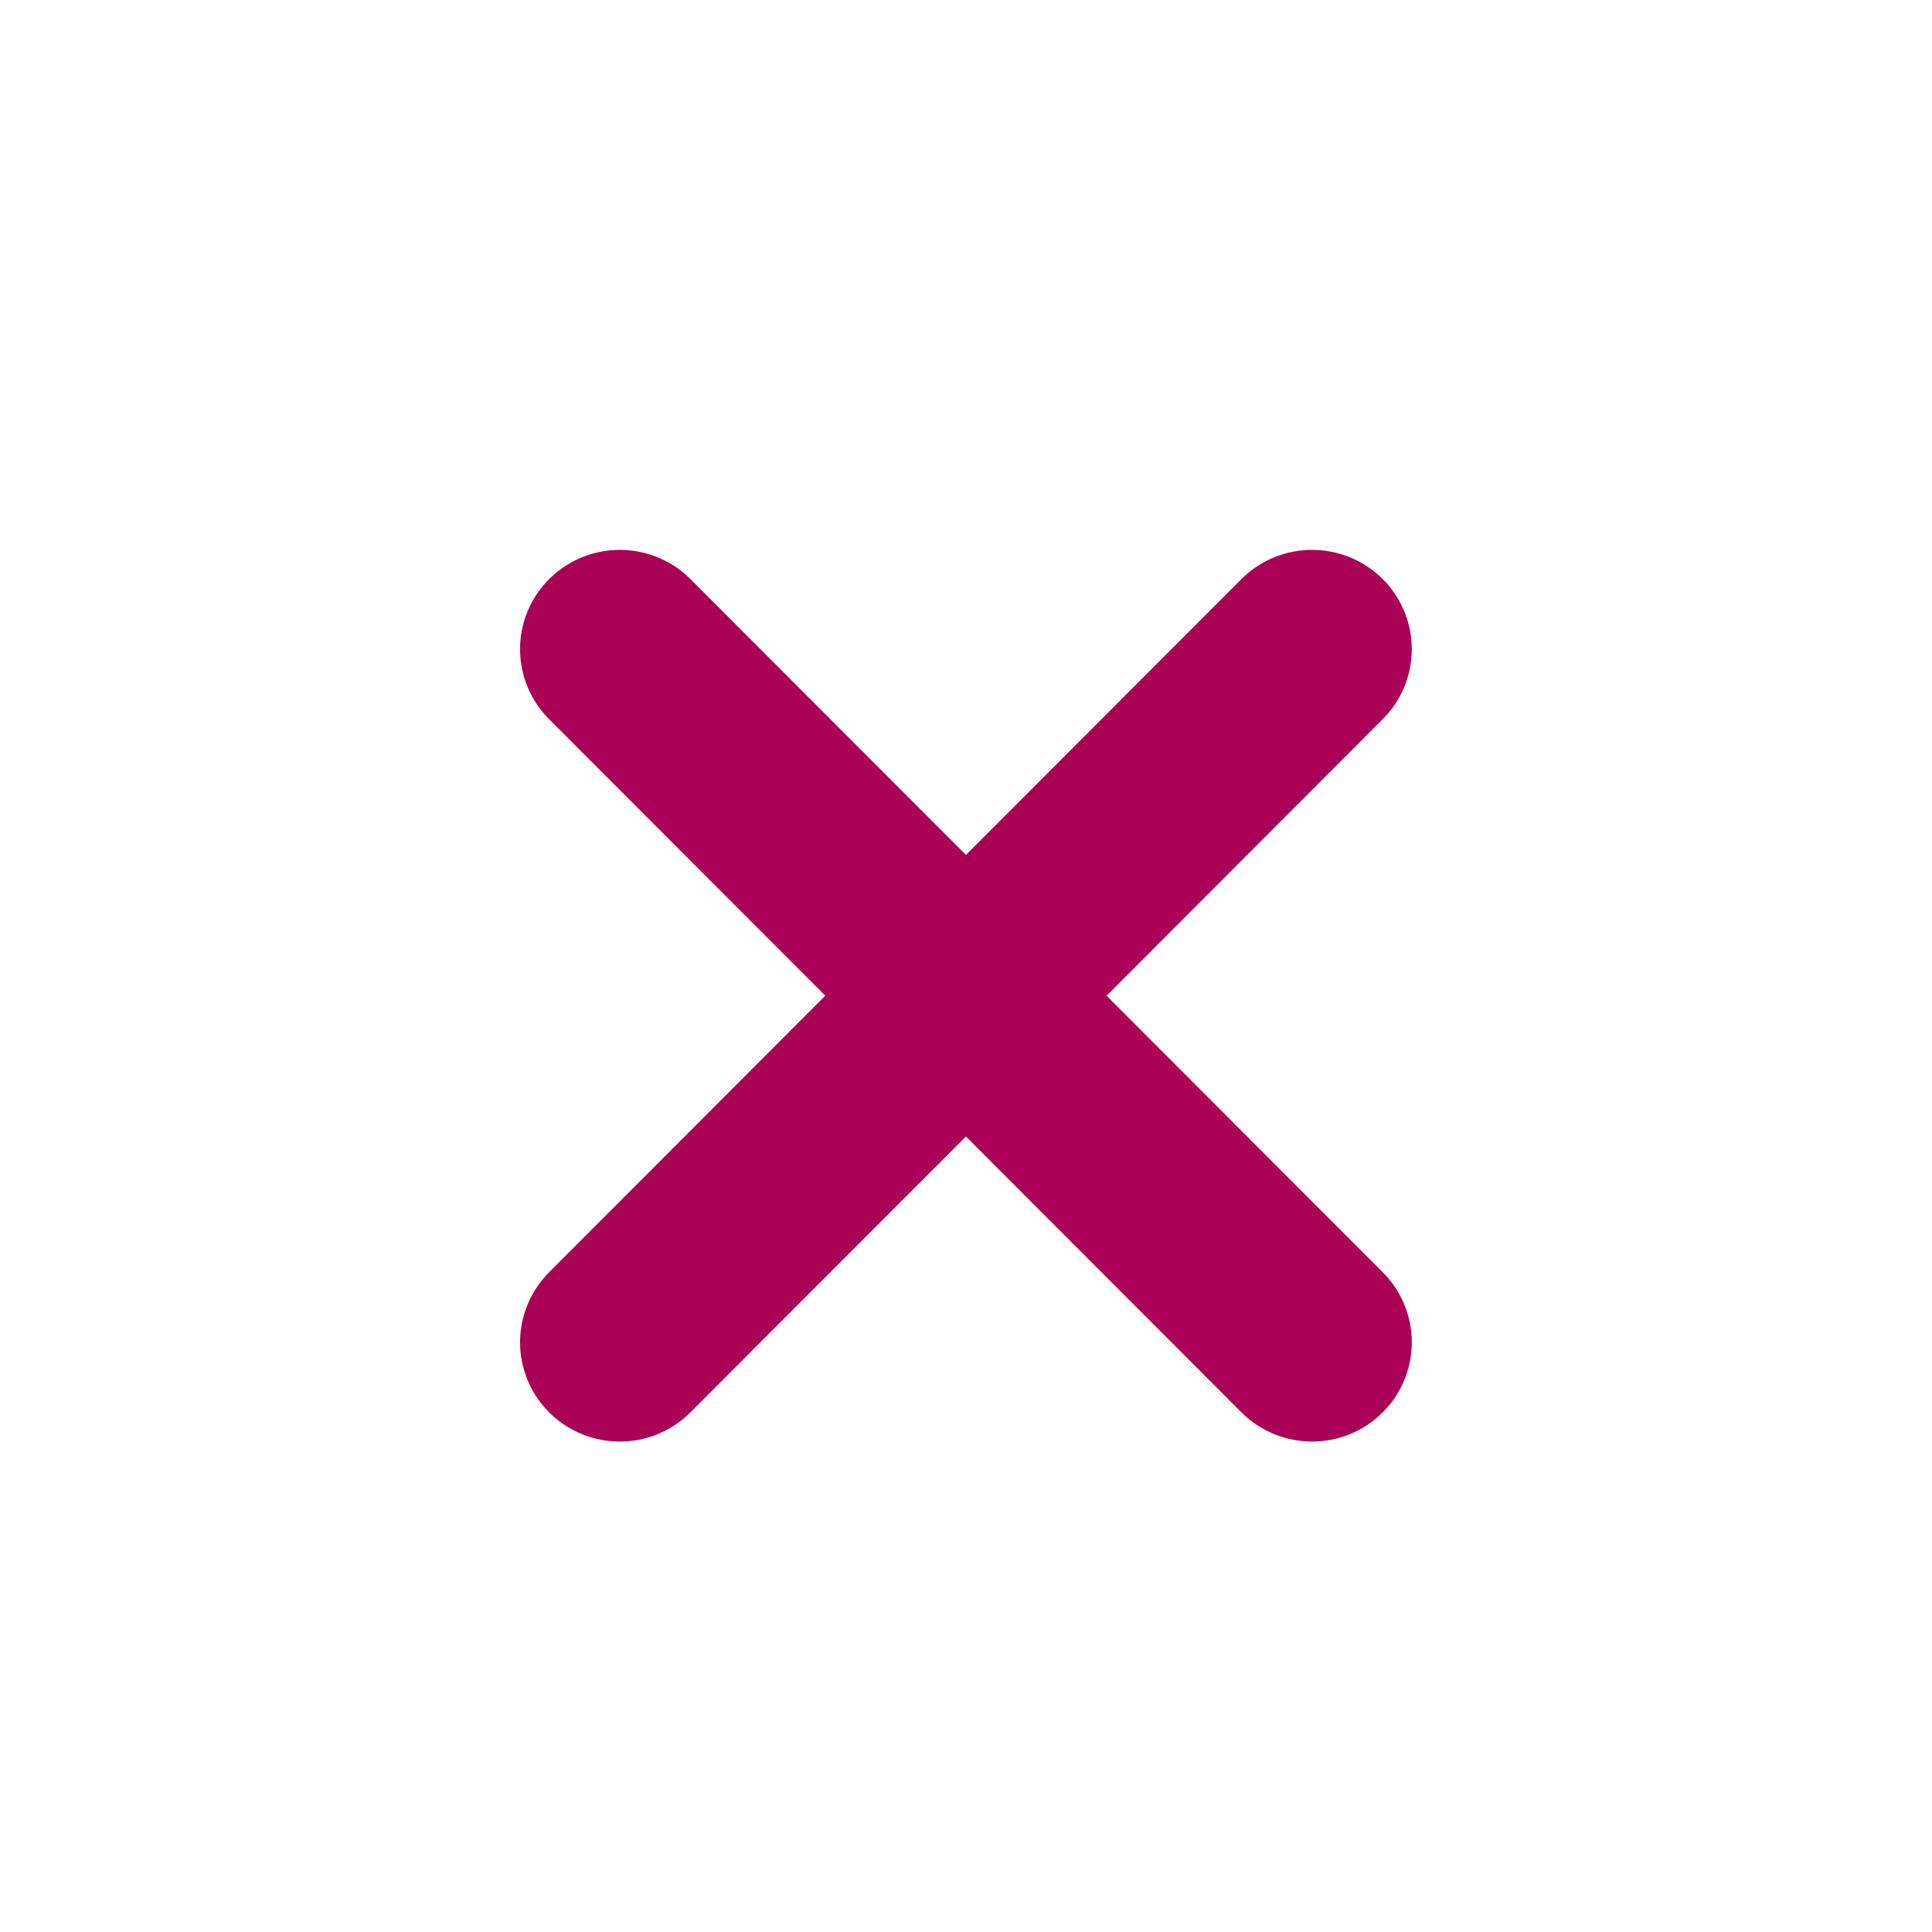
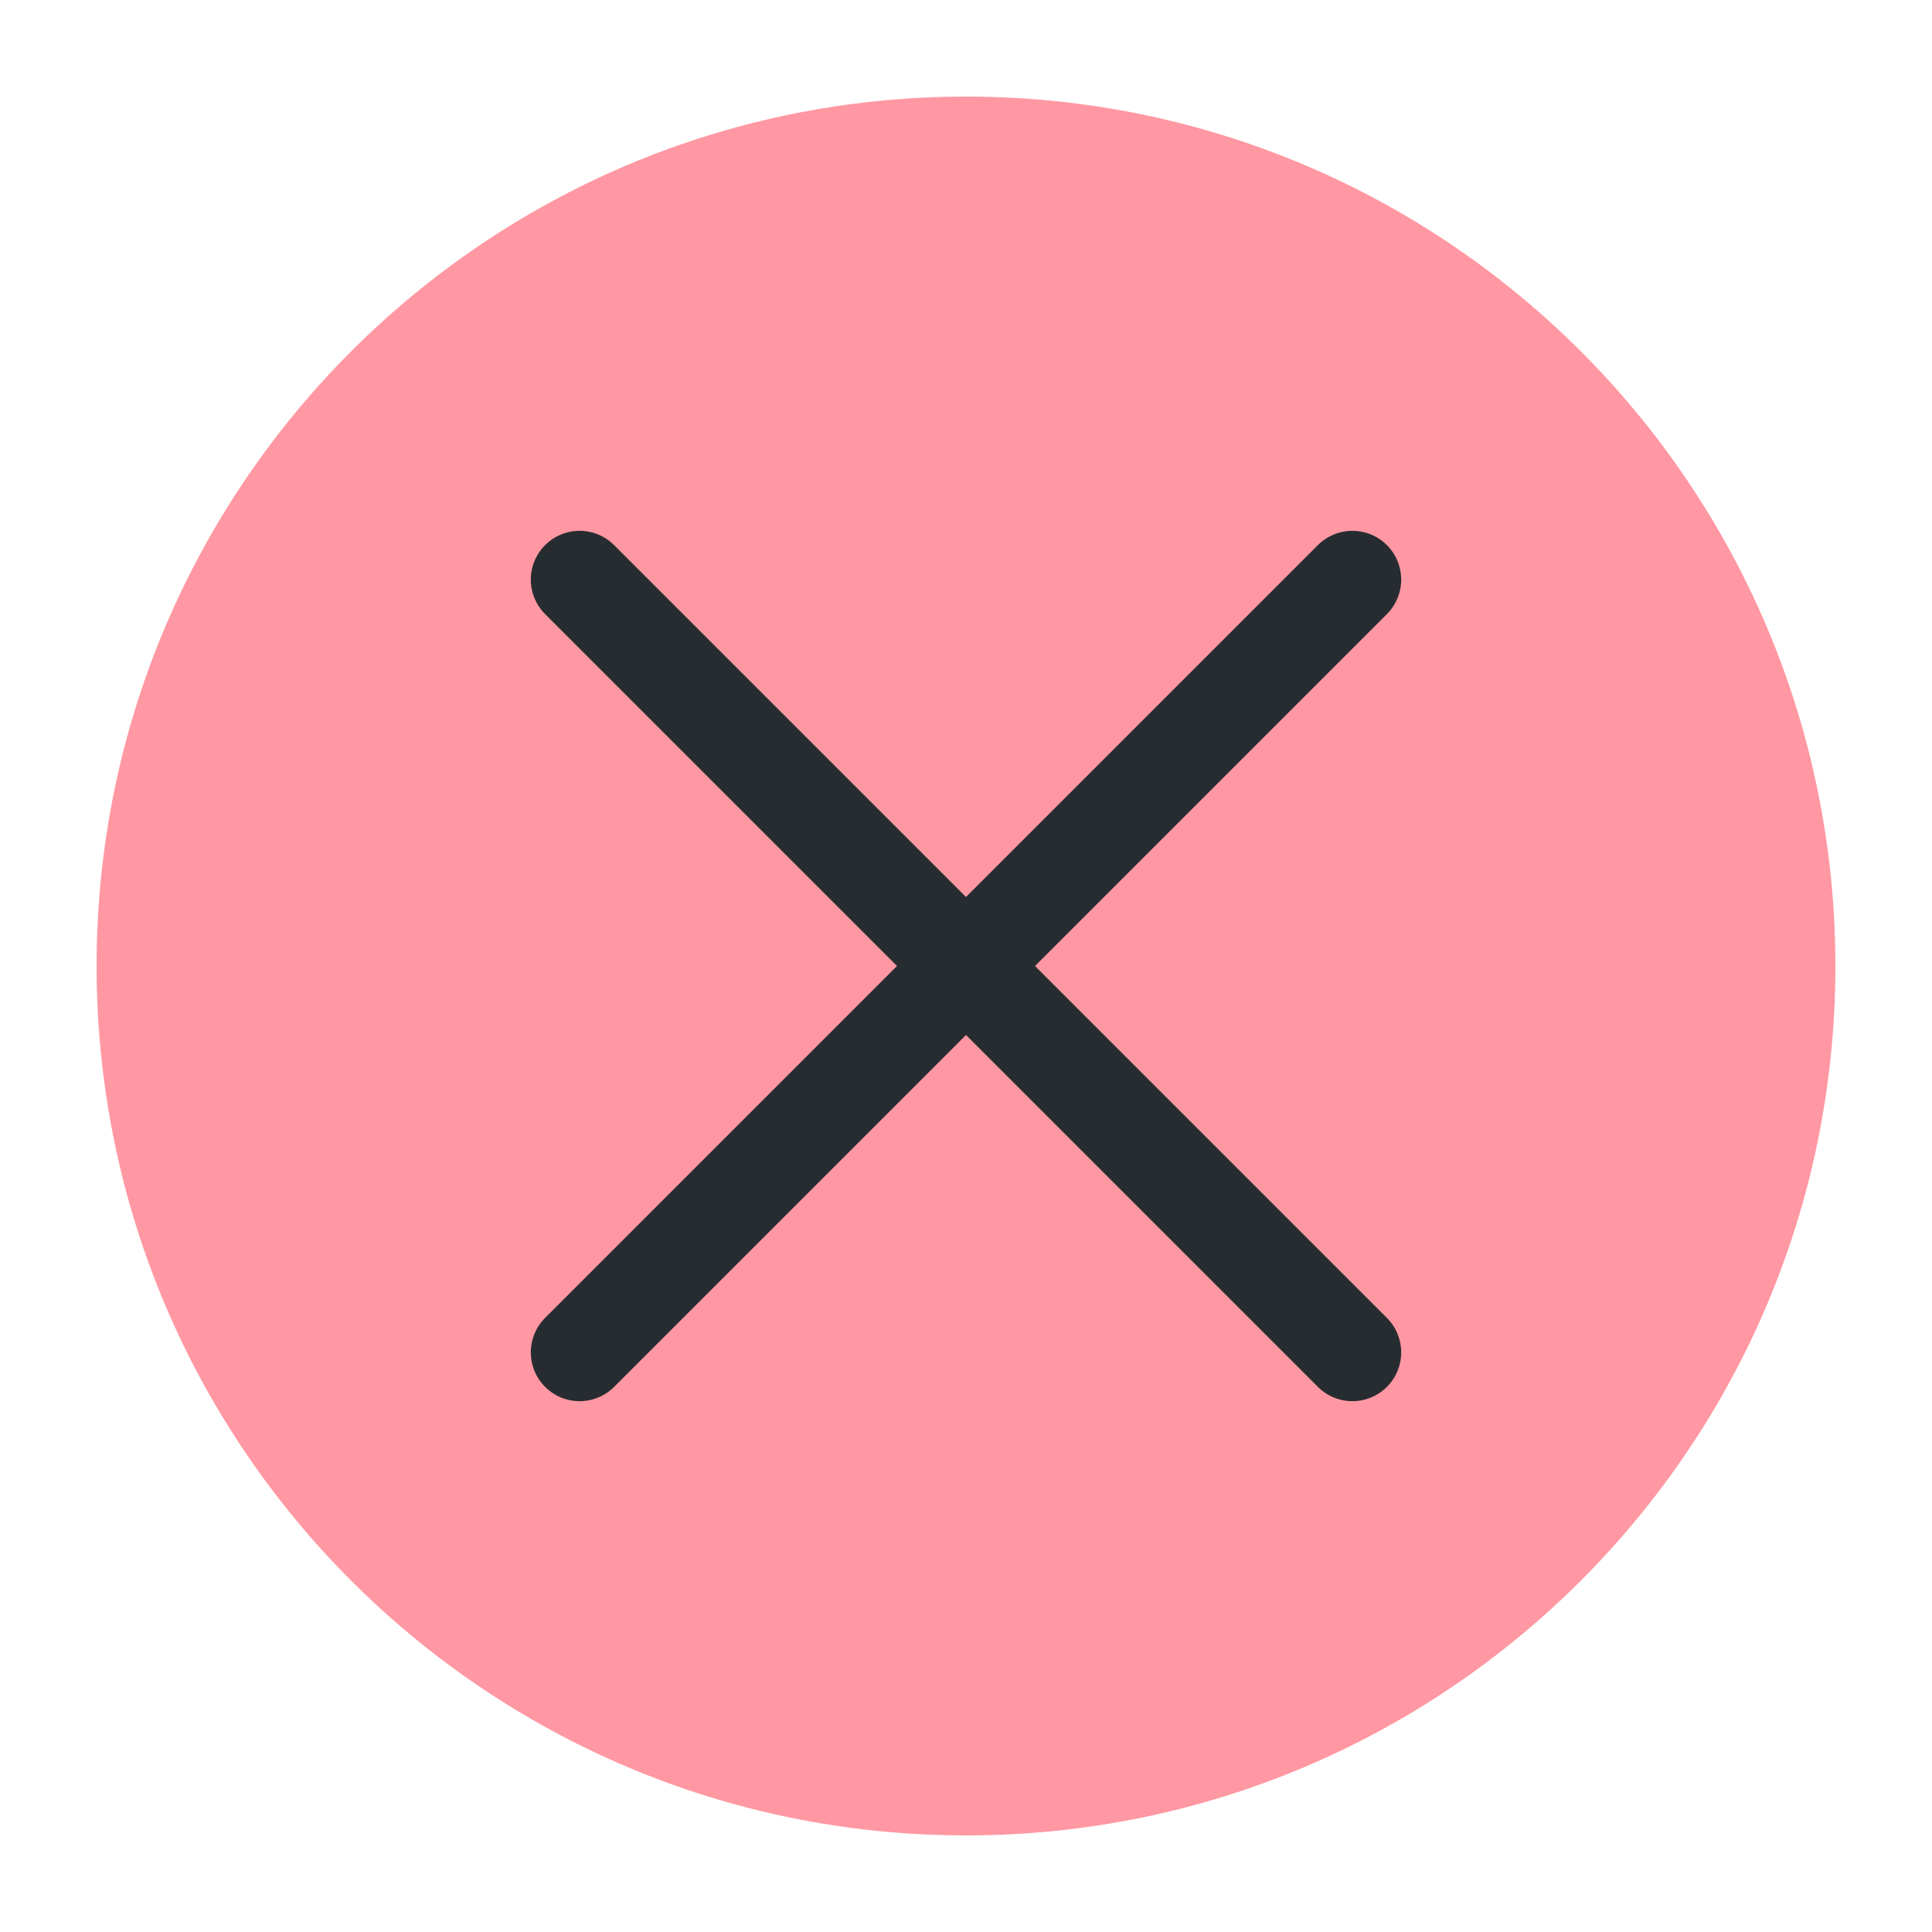
<svg xmlns="http://www.w3.org/2000/svg" viewBox="0 0 50 50" version="1.2" baseProfile="tiny">
  <defs>
</defs>
  <g fill="none" stroke="black" stroke-width="1" fill-rule="evenodd" stroke-linecap="square" stroke-linejoin="bevel">
-     <g fill="#000000" fill-opacity="1" stroke="none" transform="matrix(2.5,0,0,2.5,37.7942,44.9545)" font-family="Noto Sans" font-size="10" font-weight="400" font-style="normal" opacity="0">
-       <rect x="-15.118" y="-17.982" width="20" height="20" />
+     <g fill="#ff98a2" fill-opacity="1" stroke="none" transform="matrix(2.5,0,0,2.5,2.5,2.5)" font-family="Noto Sans" font-size="10" font-weight="400" font-style="normal">
+       <circle cx="9" cy="9" r="9" />
    </g>
-     <g fill="#aa0055" fill-opacity="1" stroke="none" transform="matrix(1.03034,0,0,1.02562,416.367,-269.481)" font-family="Noto Sans" font-size="10" font-weight="400" font-style="normal">
-       <path vector-effect="none" fill-rule="nonzero" d="M-388.539,279.129 L-371.15,296.62" />
-     </g>
-     <g fill="none" stroke="#aa0055" stroke-opacity="1" stroke-width="5.009" stroke-linecap="round" stroke-linejoin="miter" stroke-miterlimit="4" transform="matrix(1.03034,0,0,1.02562,416.367,-269.481)" font-family="Noto Sans" font-size="10" font-weight="400" font-style="normal">
-       <path vector-effect="none" fill-rule="nonzero" d="M-388.539,279.129 L-371.15,296.62" />
-     </g>
-     <g fill="none" stroke="none" transform="matrix(1.03034,0,0,1.02562,416.367,-269.481)" font-family="Noto Sans" font-size="10" font-weight="400" font-style="normal">
-       <path vector-effect="none" fill-rule="nonzero" d="M-371.15,279.129 L-388.539,296.62" />
-     </g>
-     <g fill="none" stroke="#aa0055" stroke-opacity="1" stroke-width="5.009" stroke-linecap="round" stroke-linejoin="miter" stroke-miterlimit="4" transform="matrix(1.03034,0,0,1.02562,416.367,-269.481)" font-family="Noto Sans" font-size="10" font-weight="400" font-style="normal">
-       <path vector-effect="none" fill-rule="nonzero" d="M-371.15,279.129 L-388.539,296.62" />
+     <g fill="none" stroke="#272c31" stroke-opacity="1" stroke-width="1.01" stroke-linecap="round" stroke-linejoin="miter" stroke-miterlimit="2" transform="matrix(2.5,0,0,2.5,2.5,2.5)" font-family="Noto Sans" font-size="10" font-weight="400" font-style="normal">
+       <polyline fill="none" vector-effect="none" points="5,5 13,13 " />
+       <polyline fill="none" vector-effect="none" points="13,5 5,13 " />
    </g>
    <g fill="none" stroke="#000000" stroke-opacity="1" stroke-width="1" stroke-linecap="square" stroke-linejoin="bevel" transform="matrix(1,0,0,1,0,0)" font-family="Noto Sans" font-size="10" font-weight="400" font-style="normal">
</g>
  </g>
</svg>
